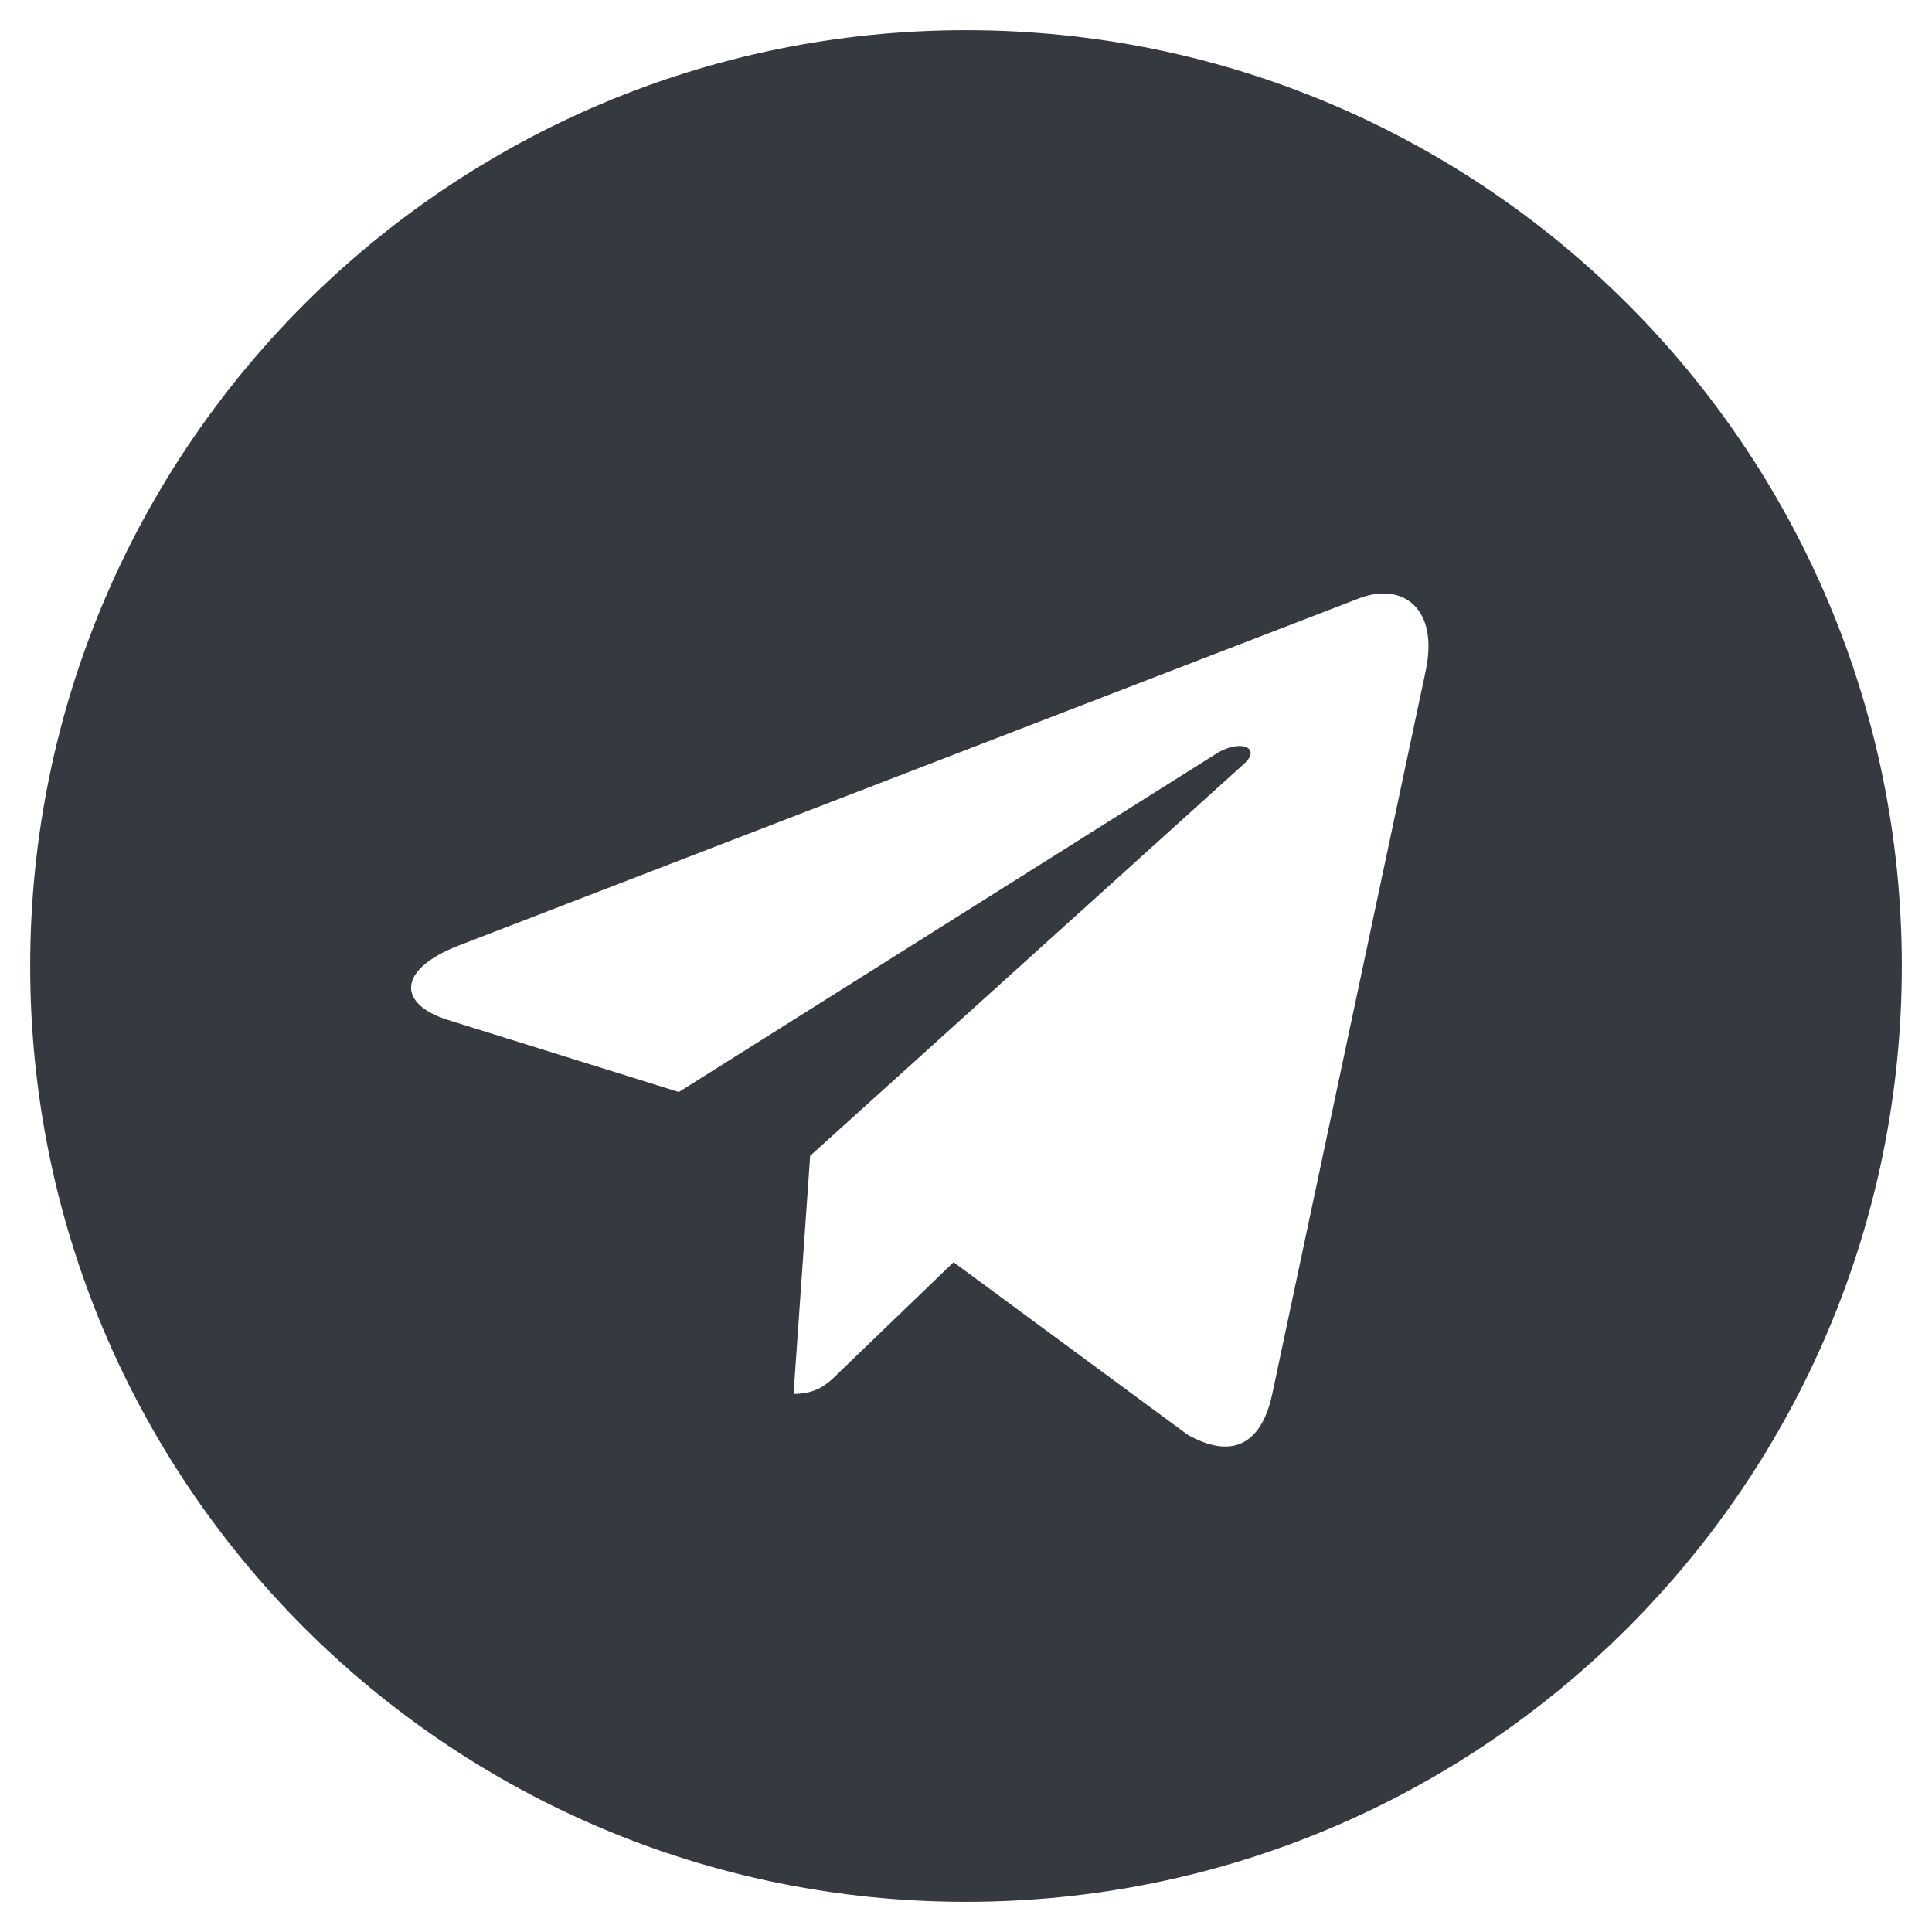
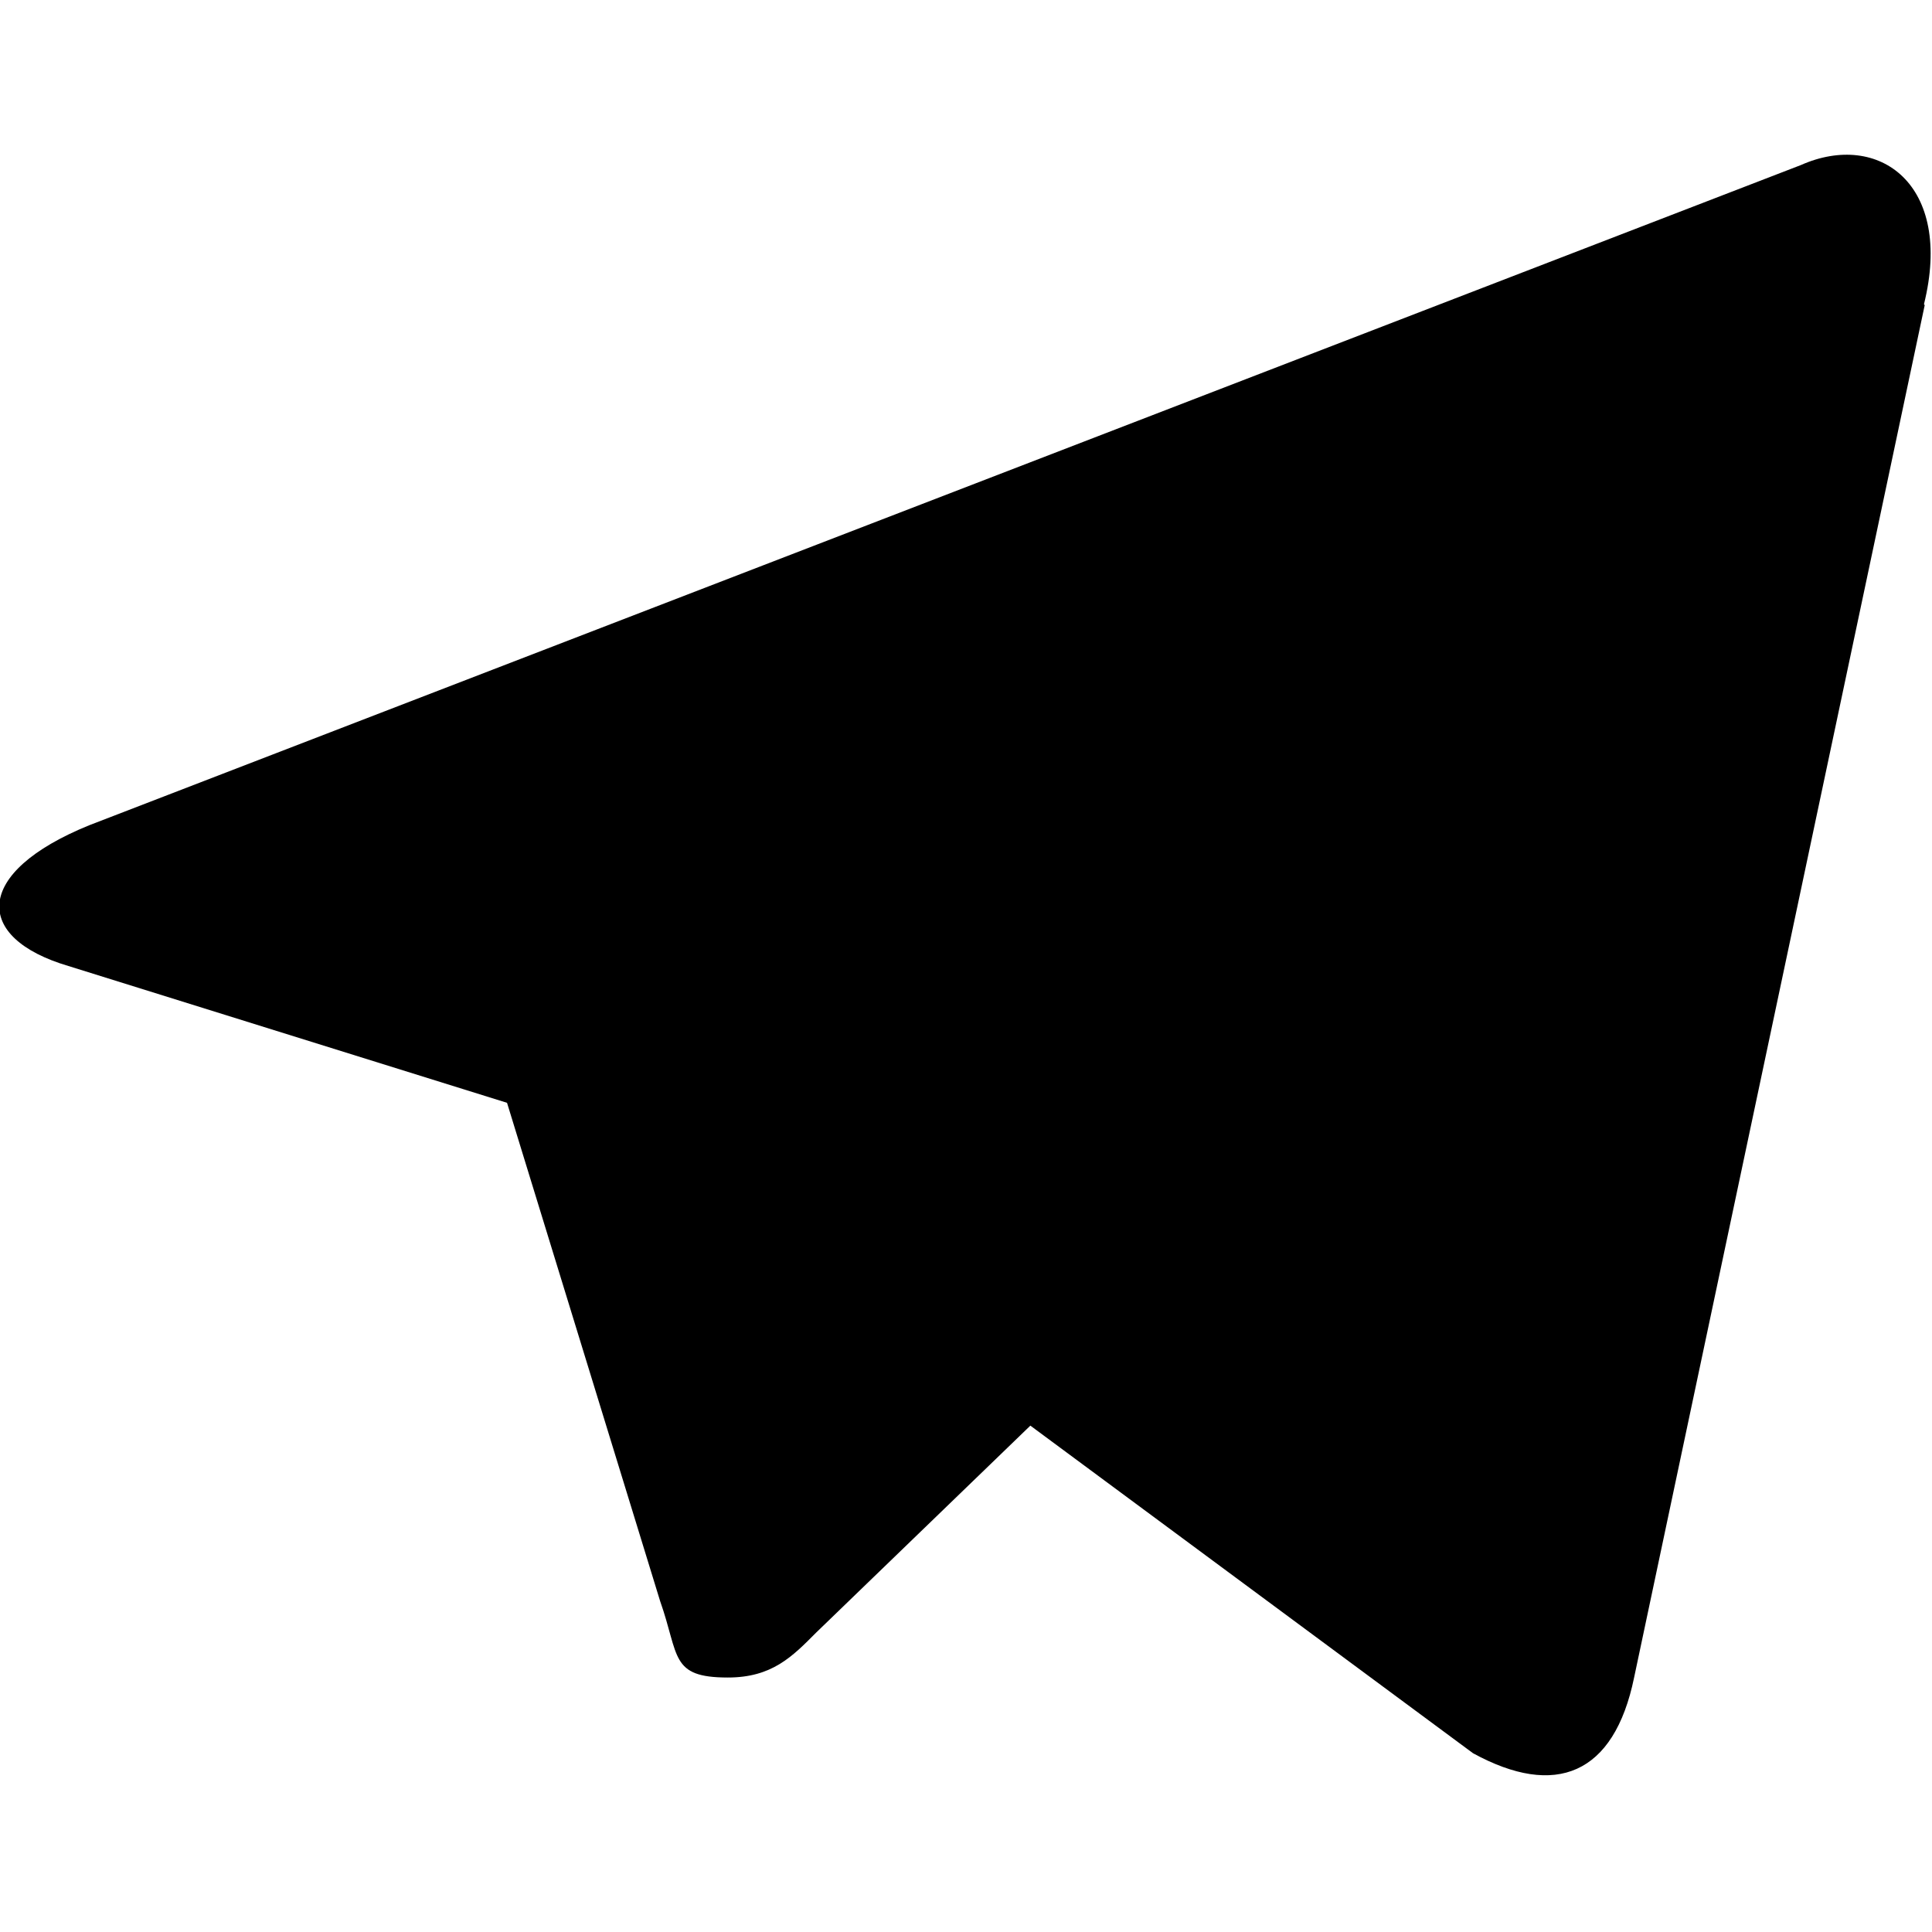
- <svg xmlns="http://www.w3.org/2000/svg" t="1555243565165" class="icon" style="" viewBox="0 0 1024 1024" version="1.1" p-id="1531" width="32" height="32">
-   <defs>
-     <style type="text/css" />
-   </defs>
-   <path d="M512 16C238 16 16 238 16 512s222 496 496 496 496-222 496-496S786 16 512 16z m243.6 339.8l-81.4 383.6c-6 27.2-22.2 33.8-44.8 21l-124-91.4-59.8 57.6c-6.6 6.6-12.2 12.2-25 12.2l8.8-126.2 229.8-207.6c10-8.8-2.2-13.8-15.4-5l-284 178.8-122.4-38.2c-26.6-8.4-27.2-26.6 5.6-39.4l478.2-184.4c22.2-8 41.6 5.4 34.4 39z" fill="#343A40" p-id="1532" />
+ <svg xmlns="http://www.w3.org/2000/svg" width="32pt" height="32pt" viewBox="0 0 32 32" version="1.1">
+   <g id="surface1">
+     <path style=" stroke:none;fill-rule:nonzero;fill:rgb(0%,0%,0%);fill-opacity:1;" d="M 31.879 5.055 L 27.066 27.785 C 26.734 29.398 25.762 29.785 24.398 29.039 L 17.066 23.613 L 13.52 27.039 C 13.121 27.441 12.785 27.785 12.055 27.785 C 11.094 27.785 11.254 27.426 10.934 26.52 L 8.398 18.266 L 1.133 16 C -0.441 15.535 -0.453 14.453 1.48 13.668 L 29.828 2.734 C 31.121 2.16 32.359 3.055 31.867 5.039 Z M 31.879 5.055 " />
+   </g>
</svg>
